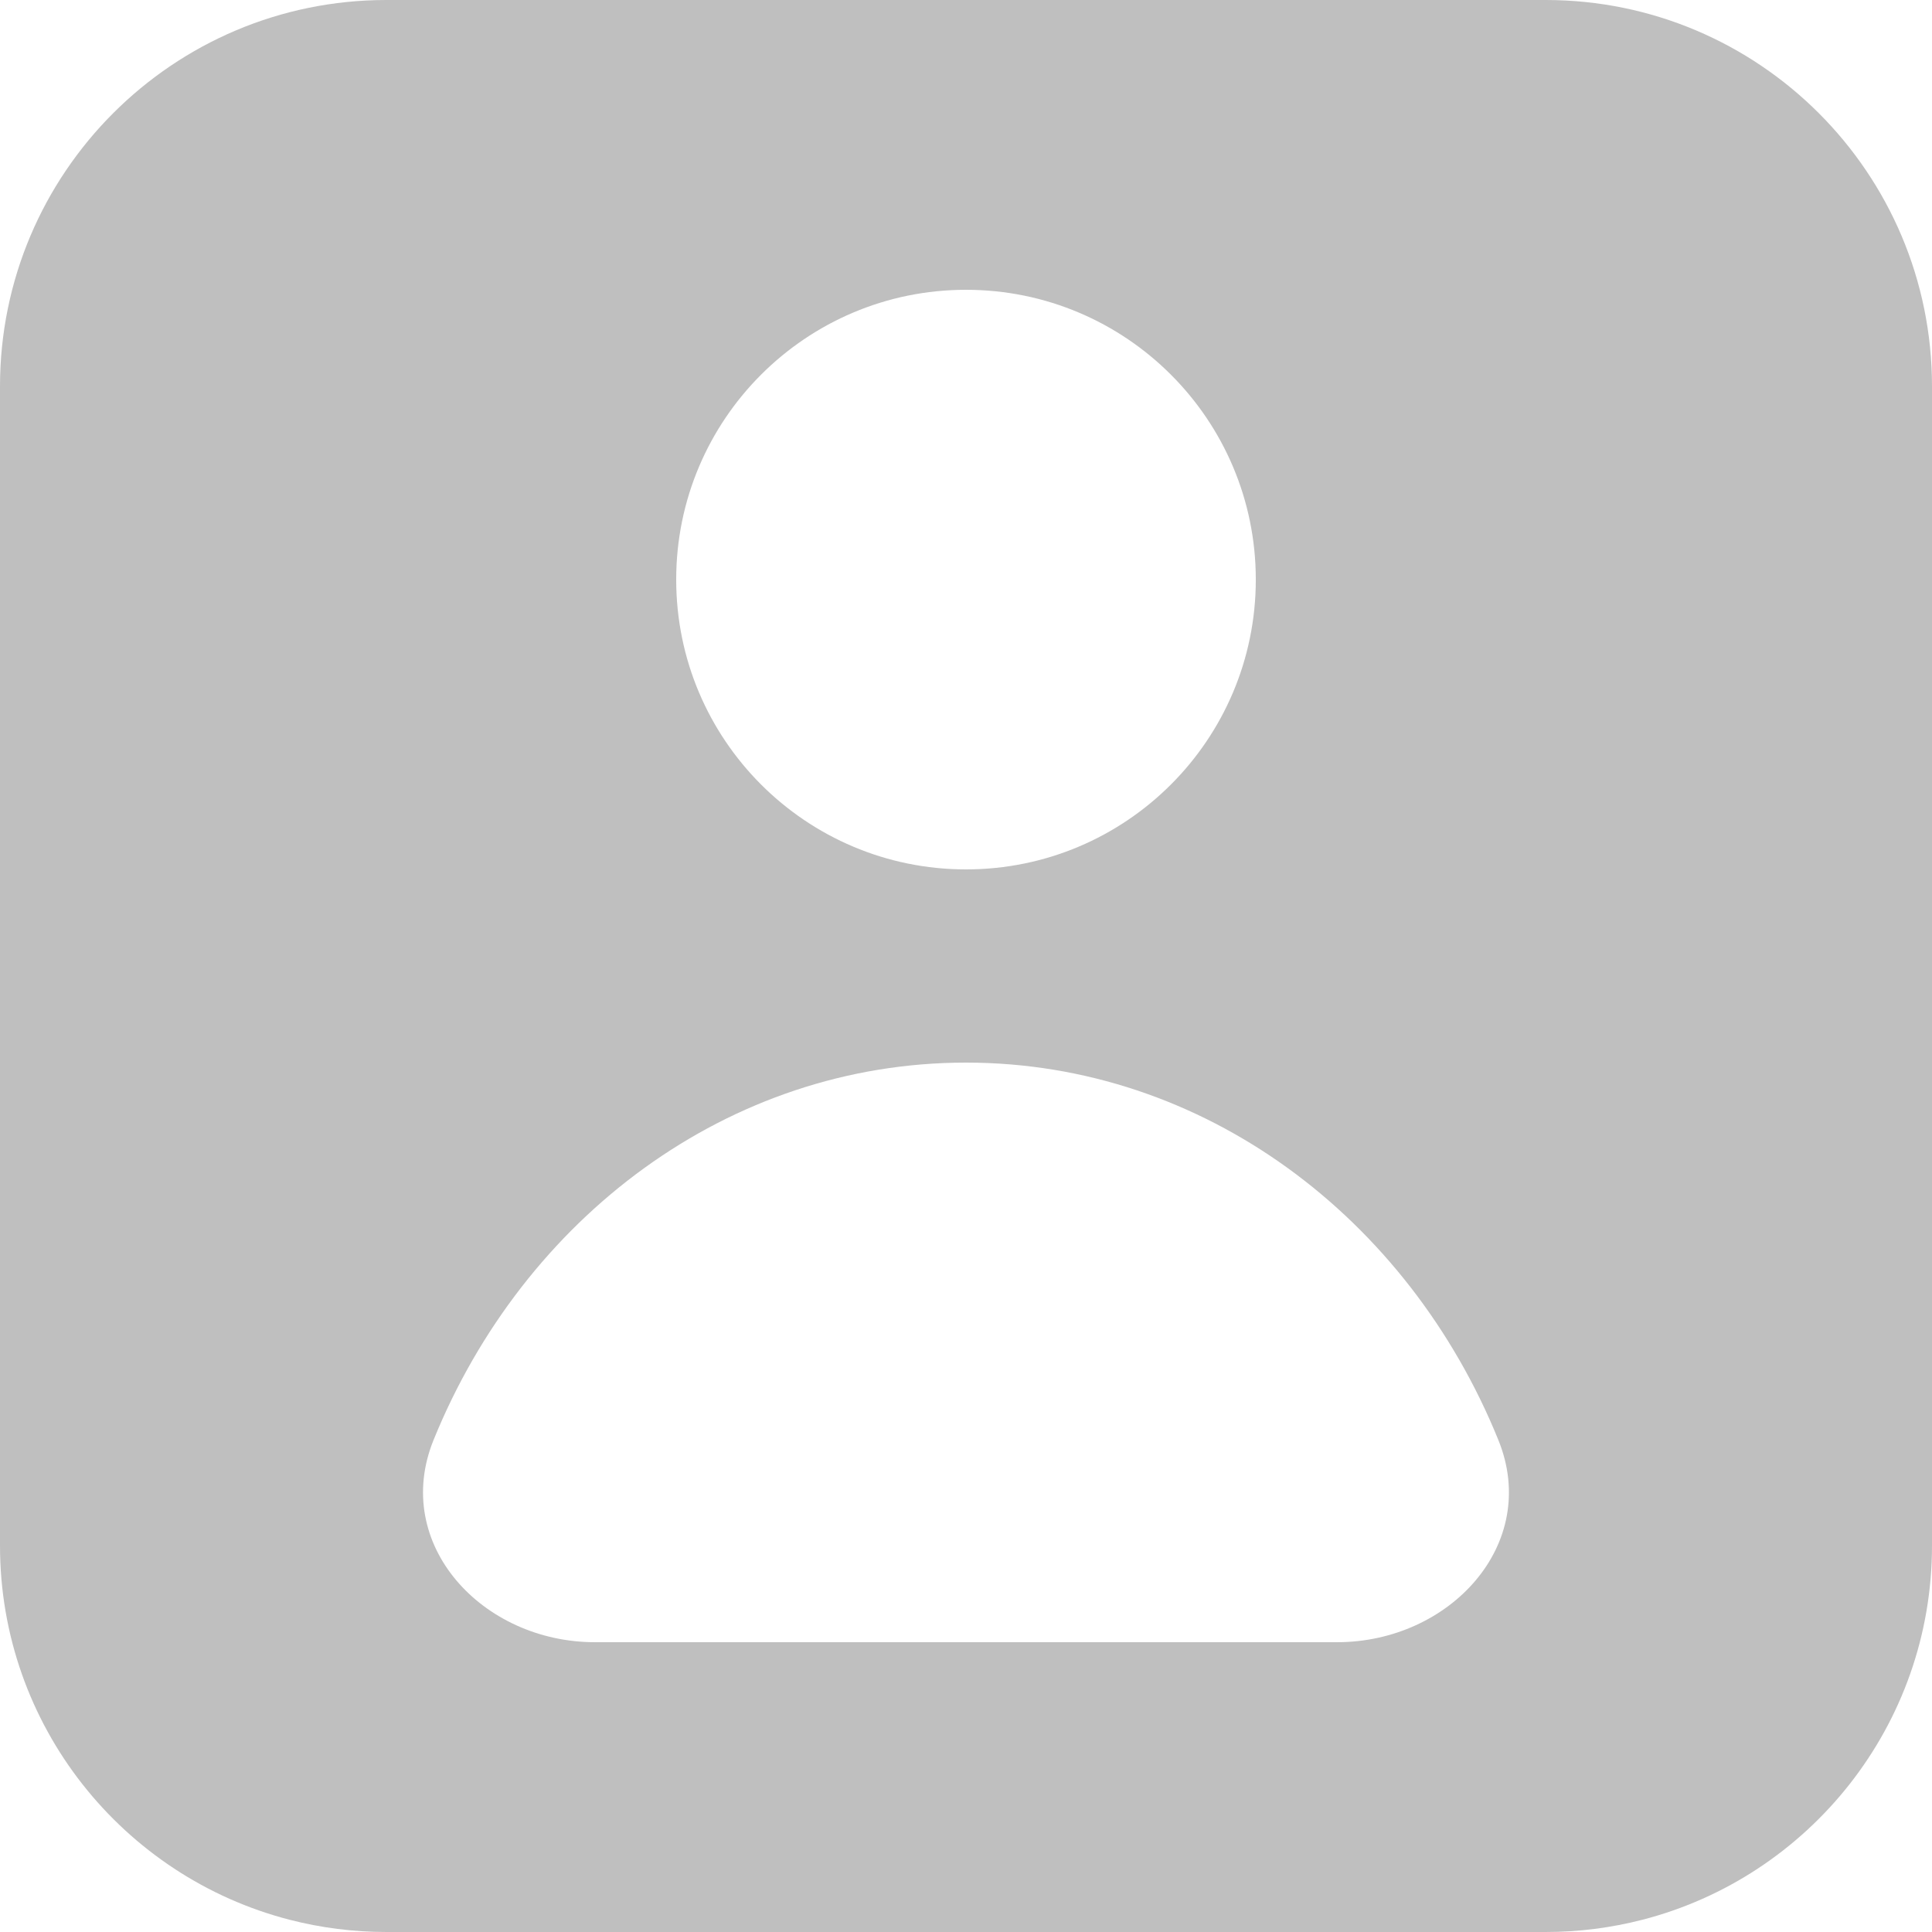
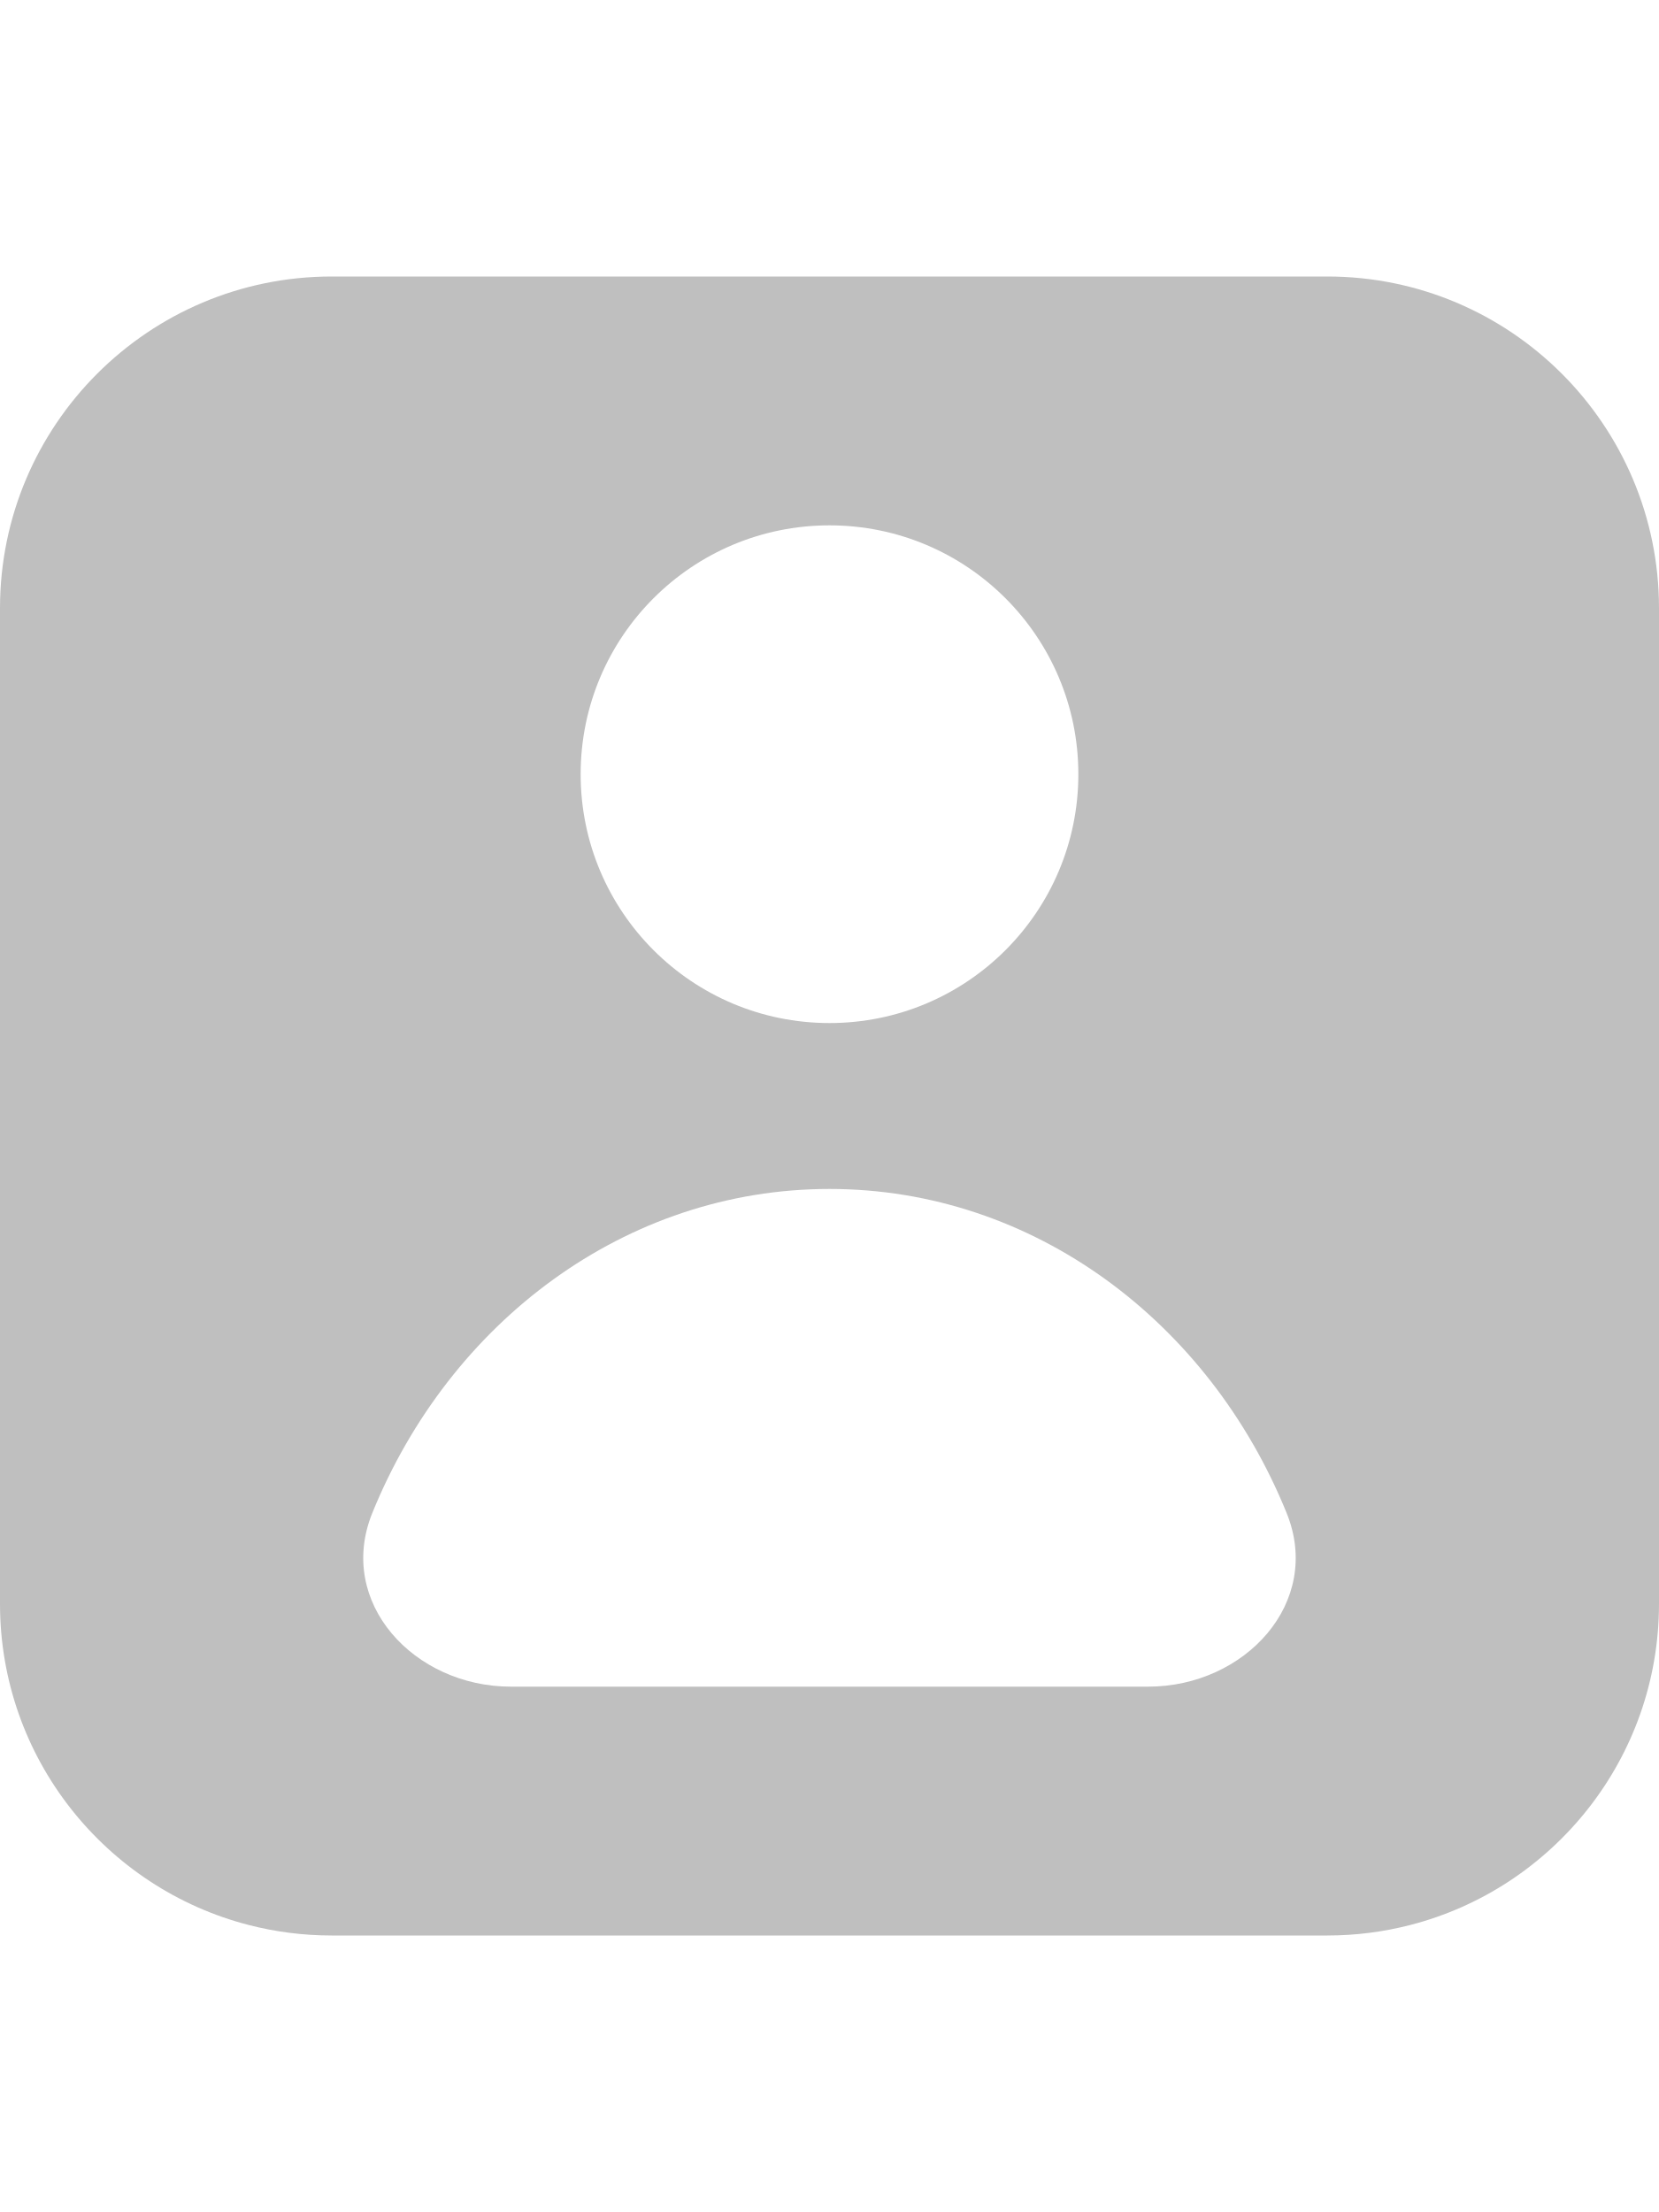
- <svg xmlns="http://www.w3.org/2000/svg" width="20" height="20" viewBox="0 0 20 20" fill="none">
+ <svg xmlns="http://www.w3.org/2000/svg" width="15" height="20" viewBox="0 0 20 20" fill="none">
  <path fill-rule="evenodd" clip-rule="evenodd" d="M16 0H4C1.791 0 0 1.791 0 4V16C0 17.864 1.275 19.431 3.001 19.874C3.32 19.956 3.655 20 4 20H16C16.345 20 16.68 19.956 16.999 19.874C18.725 19.431 20 17.864 20 16V4C20 1.791 18.209 0 16 0ZM10 11C12.462 11 14.578 12.606 15.511 14.907C15.949 15.986 15.007 17 13.842 17H6.158C4.993 17 4.051 15.986 4.488 14.907C5.422 12.606 7.538 11 10 11ZM10 3C11.657 3 13 4.343 13 6C13 7.657 11.657 9 10 9C8.343 9 7 7.657 7 6C7 4.343 8.343 3 10 3Z" fill="#bfbfbf" />
</svg>
